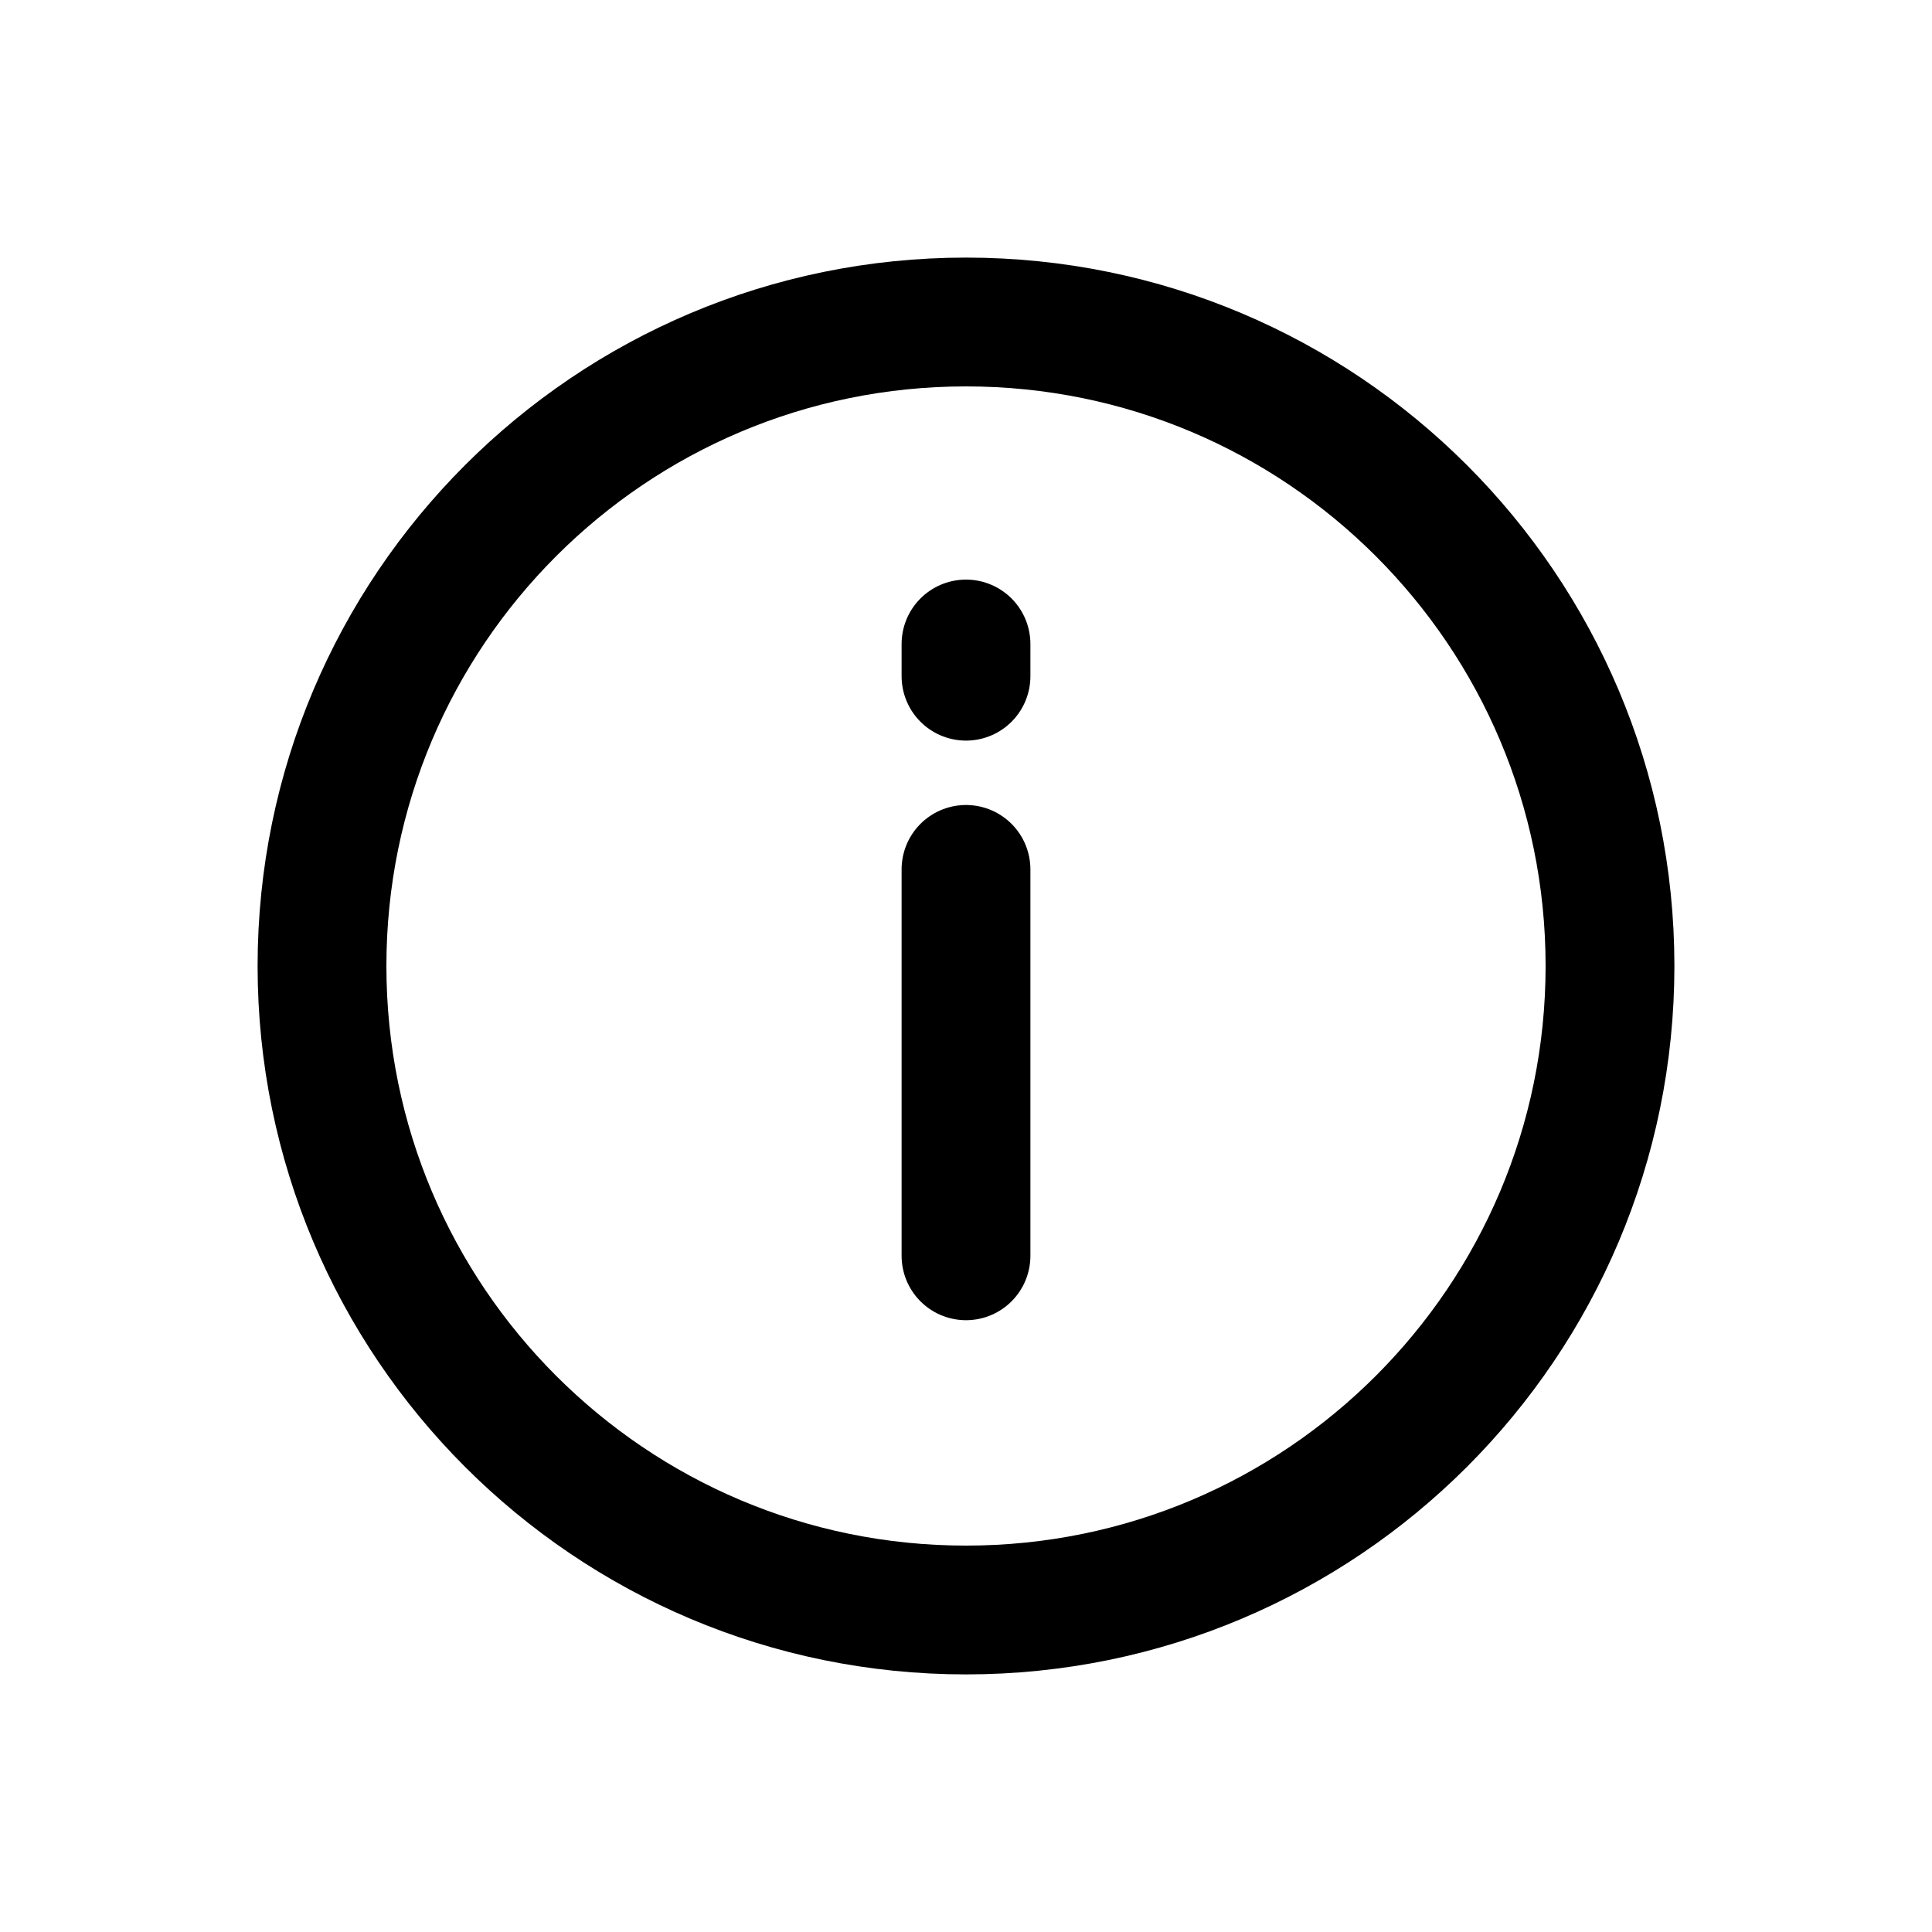
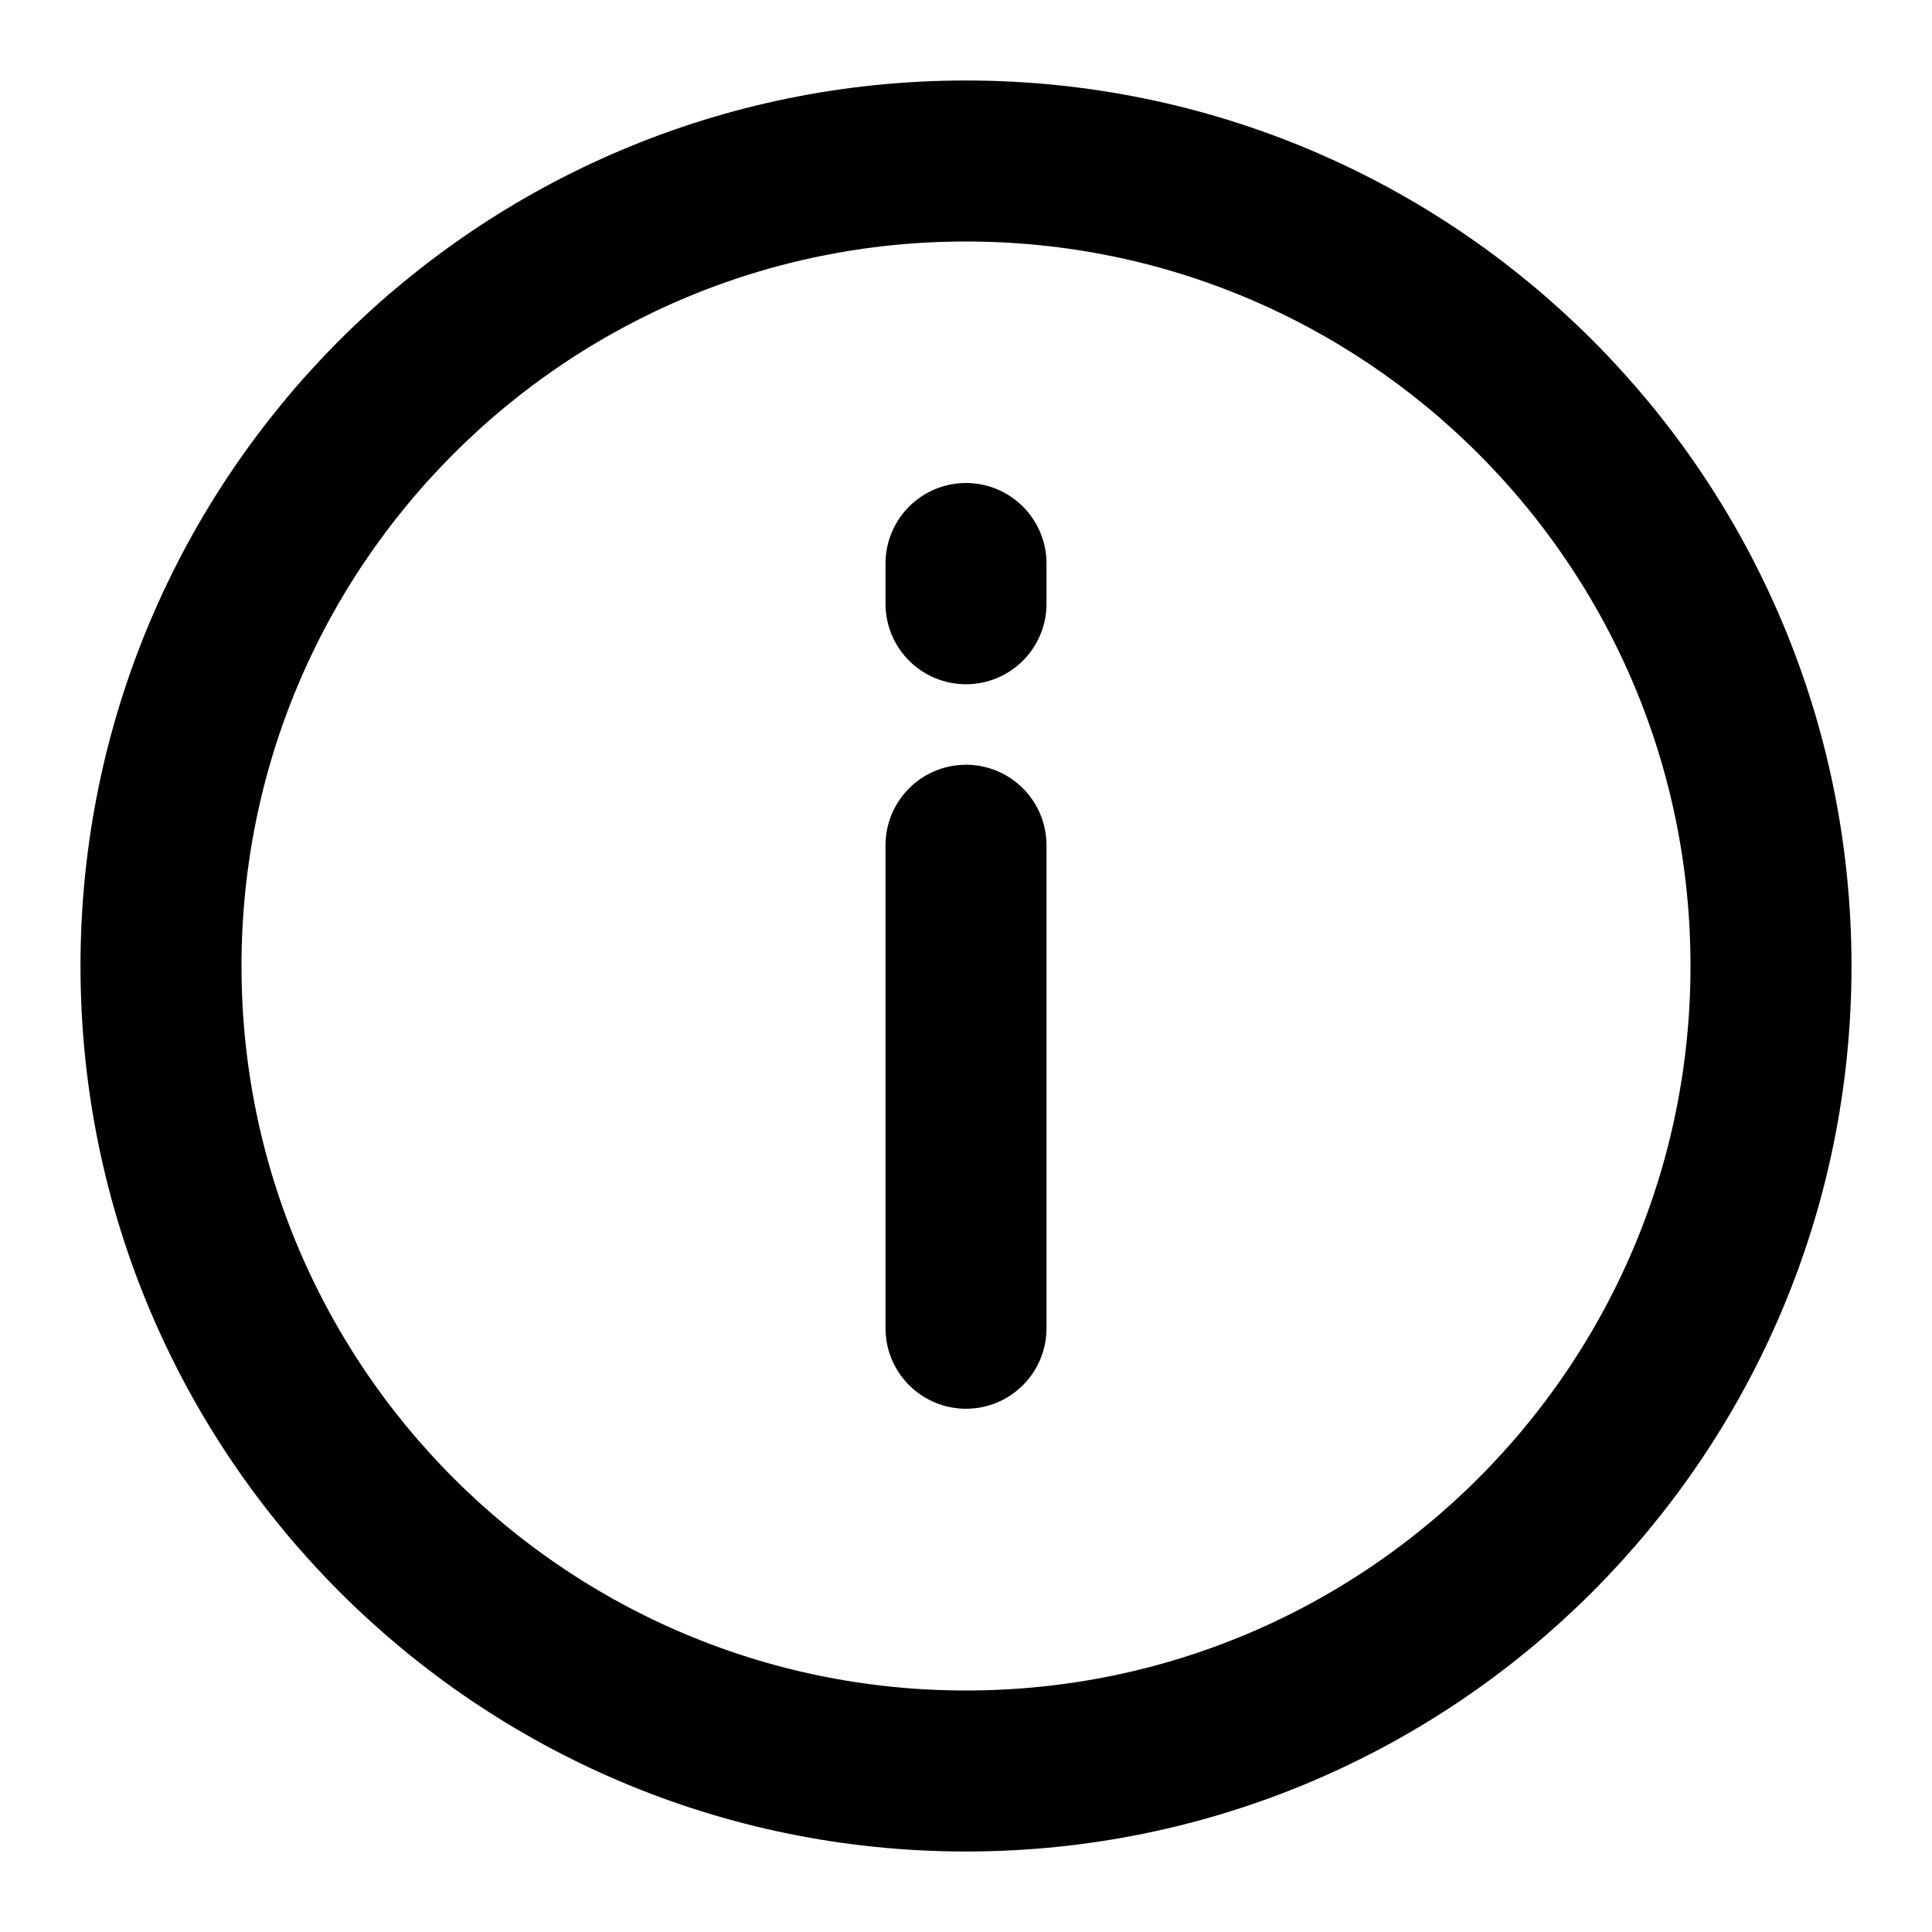
- <svg xmlns="http://www.w3.org/2000/svg" width="30" height="30" viewBox="0 0 30 30">
-   <g id="Info" transform="translate(183 108) rotate(180)">
-     <rect id="Rectangle_9" data-name="Rectangle 9" width="30" height="30" transform="translate(153 78)" fill="none" />
-     <g id="Group_13" data-name="Group 13">
-       <g id="Group_9" data-name="Group 9" transform="translate(0 0.5)">
-         <path id="Path_10" data-name="Path 10" d="M132,89.527v6" transform="translate(36 -1.527)" fill="none" stroke="#000" stroke-linecap="round" stroke-width="2" />
-         <path id="Path_11" data-name="Path 11" d="M132,99.963v.5" transform="translate(36 -2.963)" fill="none" stroke="#000" stroke-linecap="round" stroke-width="2" />
+ <svg xmlns="http://www.w3.org/2000/svg" width="24" height="24" viewBox="0 0 24 24">
+   <g transform="translate(-135 -184)">
+     <rect width="24" height="24" transform="translate(159 208) rotate(180)" fill="none" />
+     <g transform="translate(315 289) rotate(180)">
+       <g transform="translate(0 0.5)">
+         <path d="M132,89.527v6" transform="translate(36 -1.527)" fill="none" stroke="#000" stroke-linecap="round" stroke-width="2" />
+         <path d="M132,99.963v.5" transform="translate(36 -2.963)" fill="none" stroke="#000" stroke-linecap="round" stroke-width="2" />
      </g>
-       <circle id="Ellipse_4" data-name="Ellipse 4" cx="10" cy="10" r="10" transform="translate(158 83)" fill="none" stroke="#000" stroke-linecap="round" stroke-linejoin="round" stroke-width="2" />
+       <circle cx="10" cy="10" r="10" transform="translate(158 83)" fill="none" stroke="#000" stroke-linecap="round" stroke-linejoin="round" stroke-width="2" />
    </g>
  </g>
</svg>
